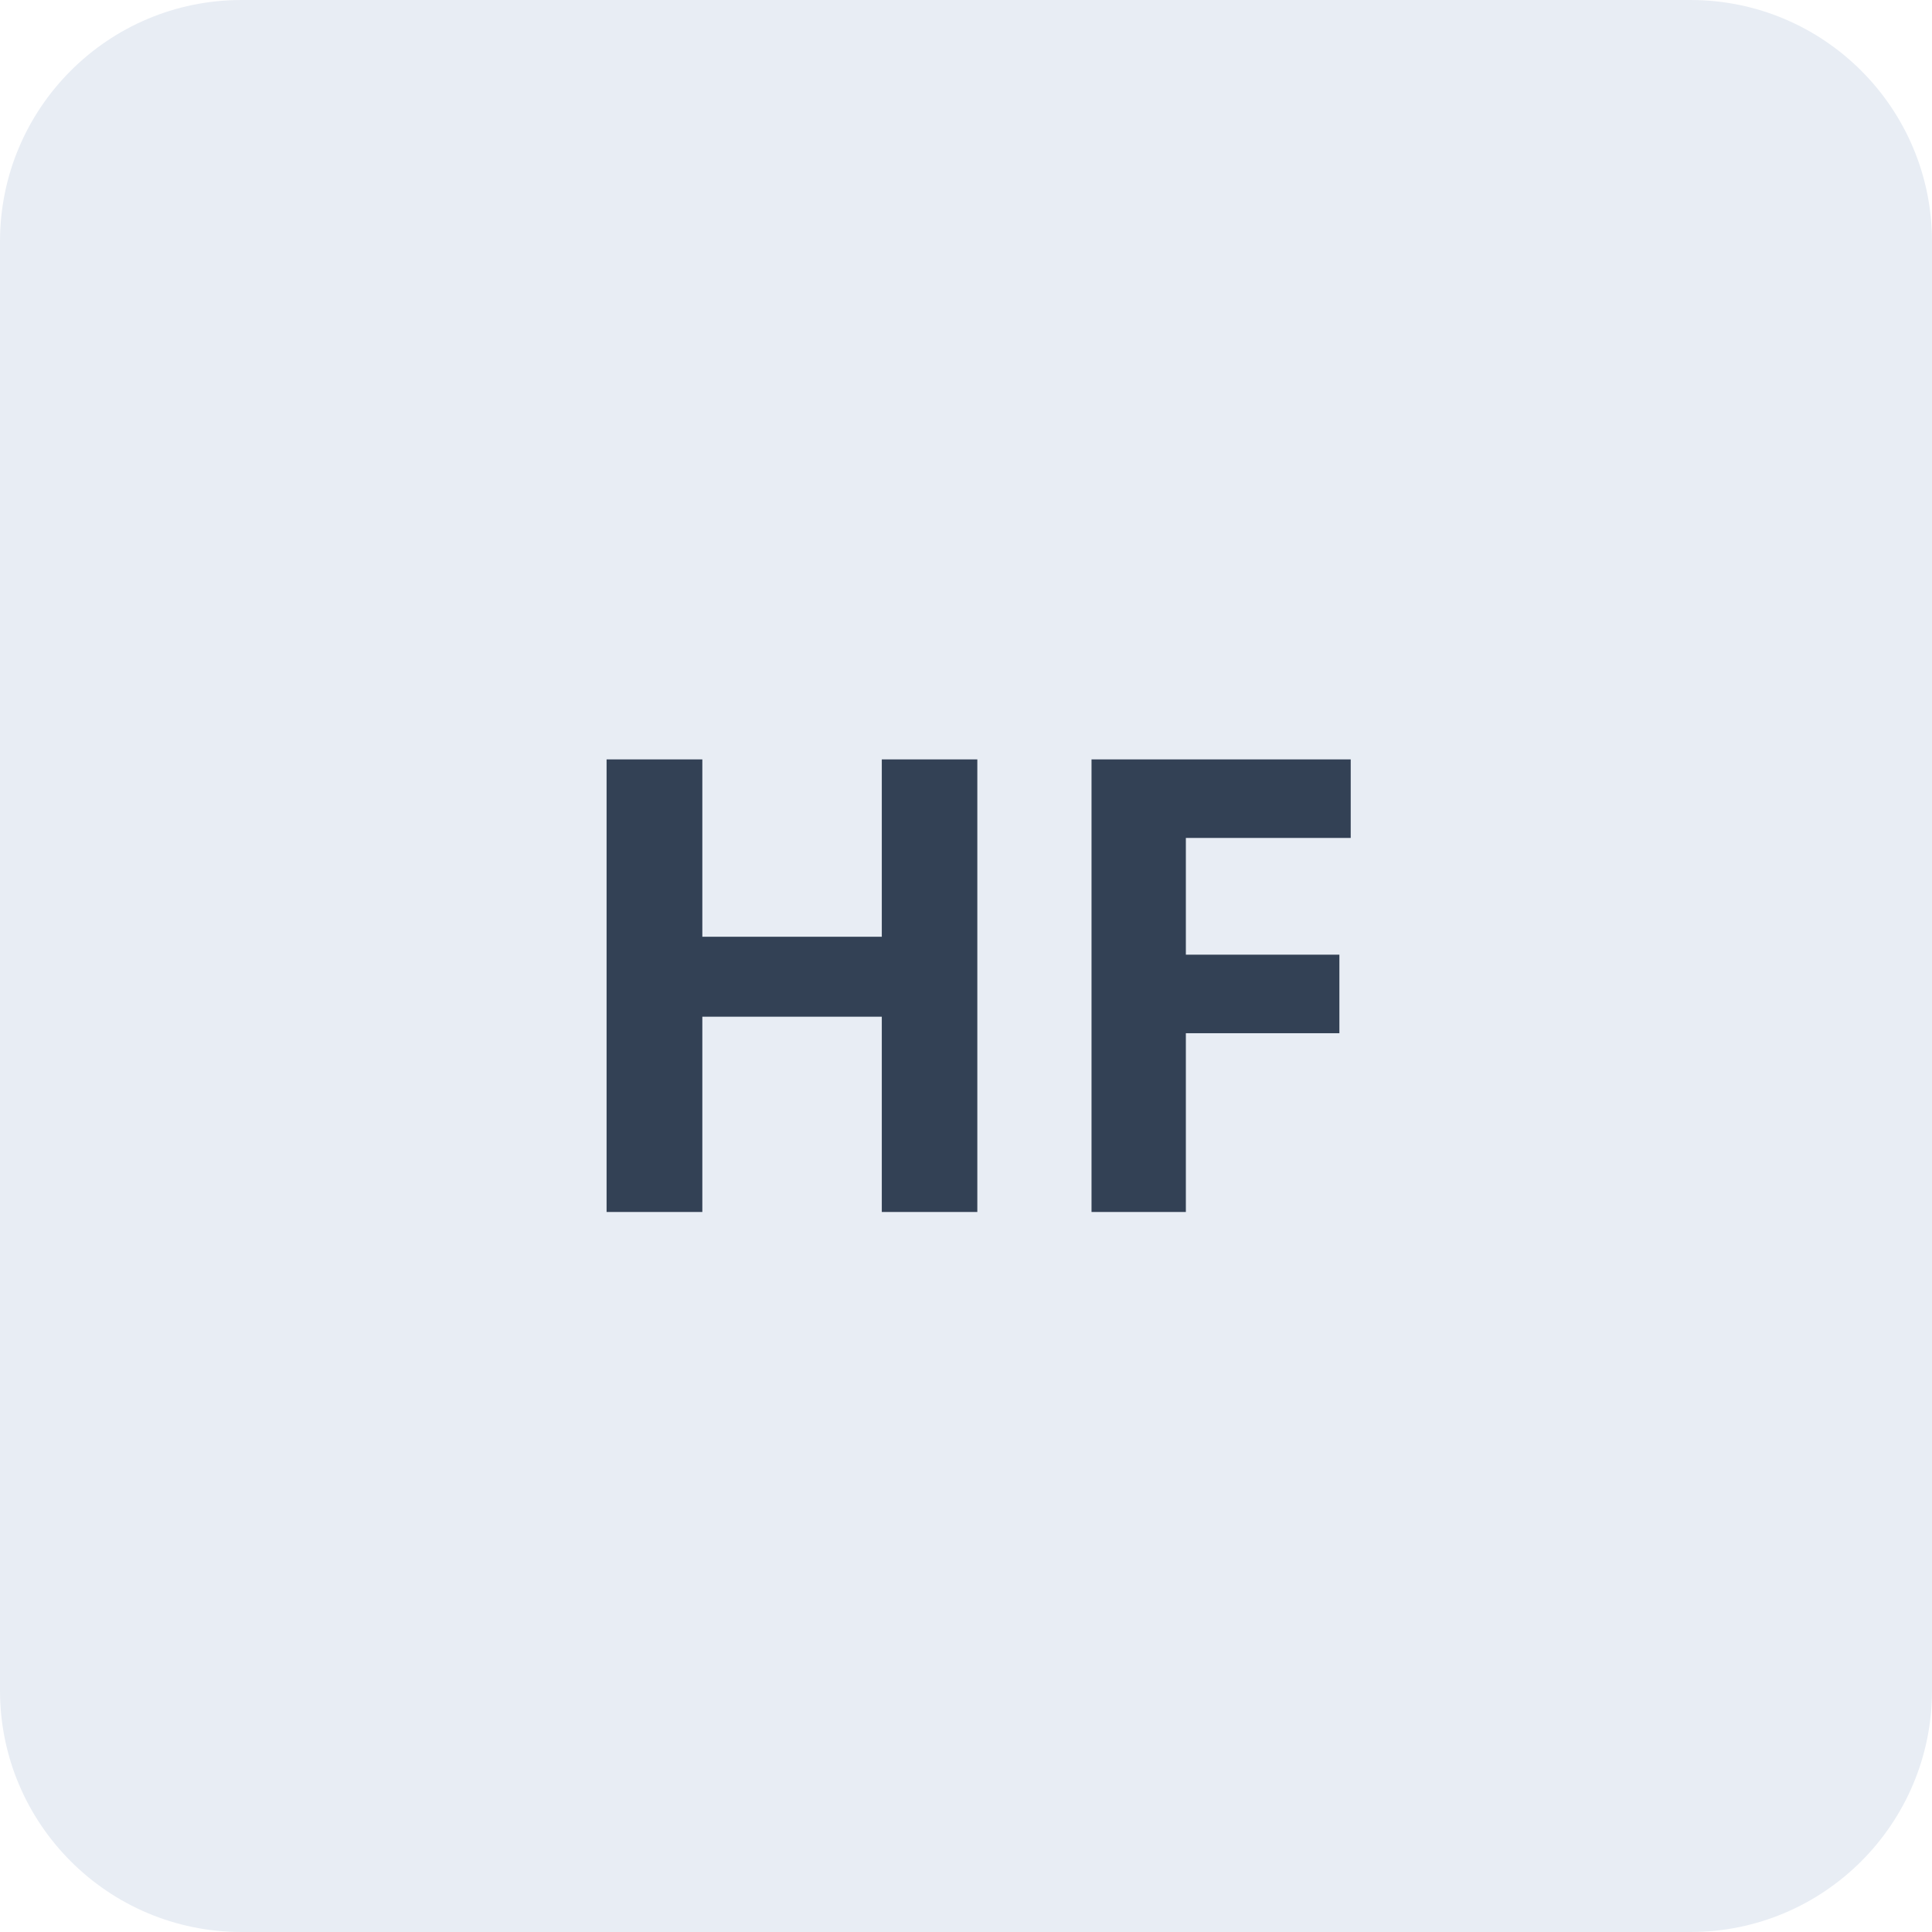
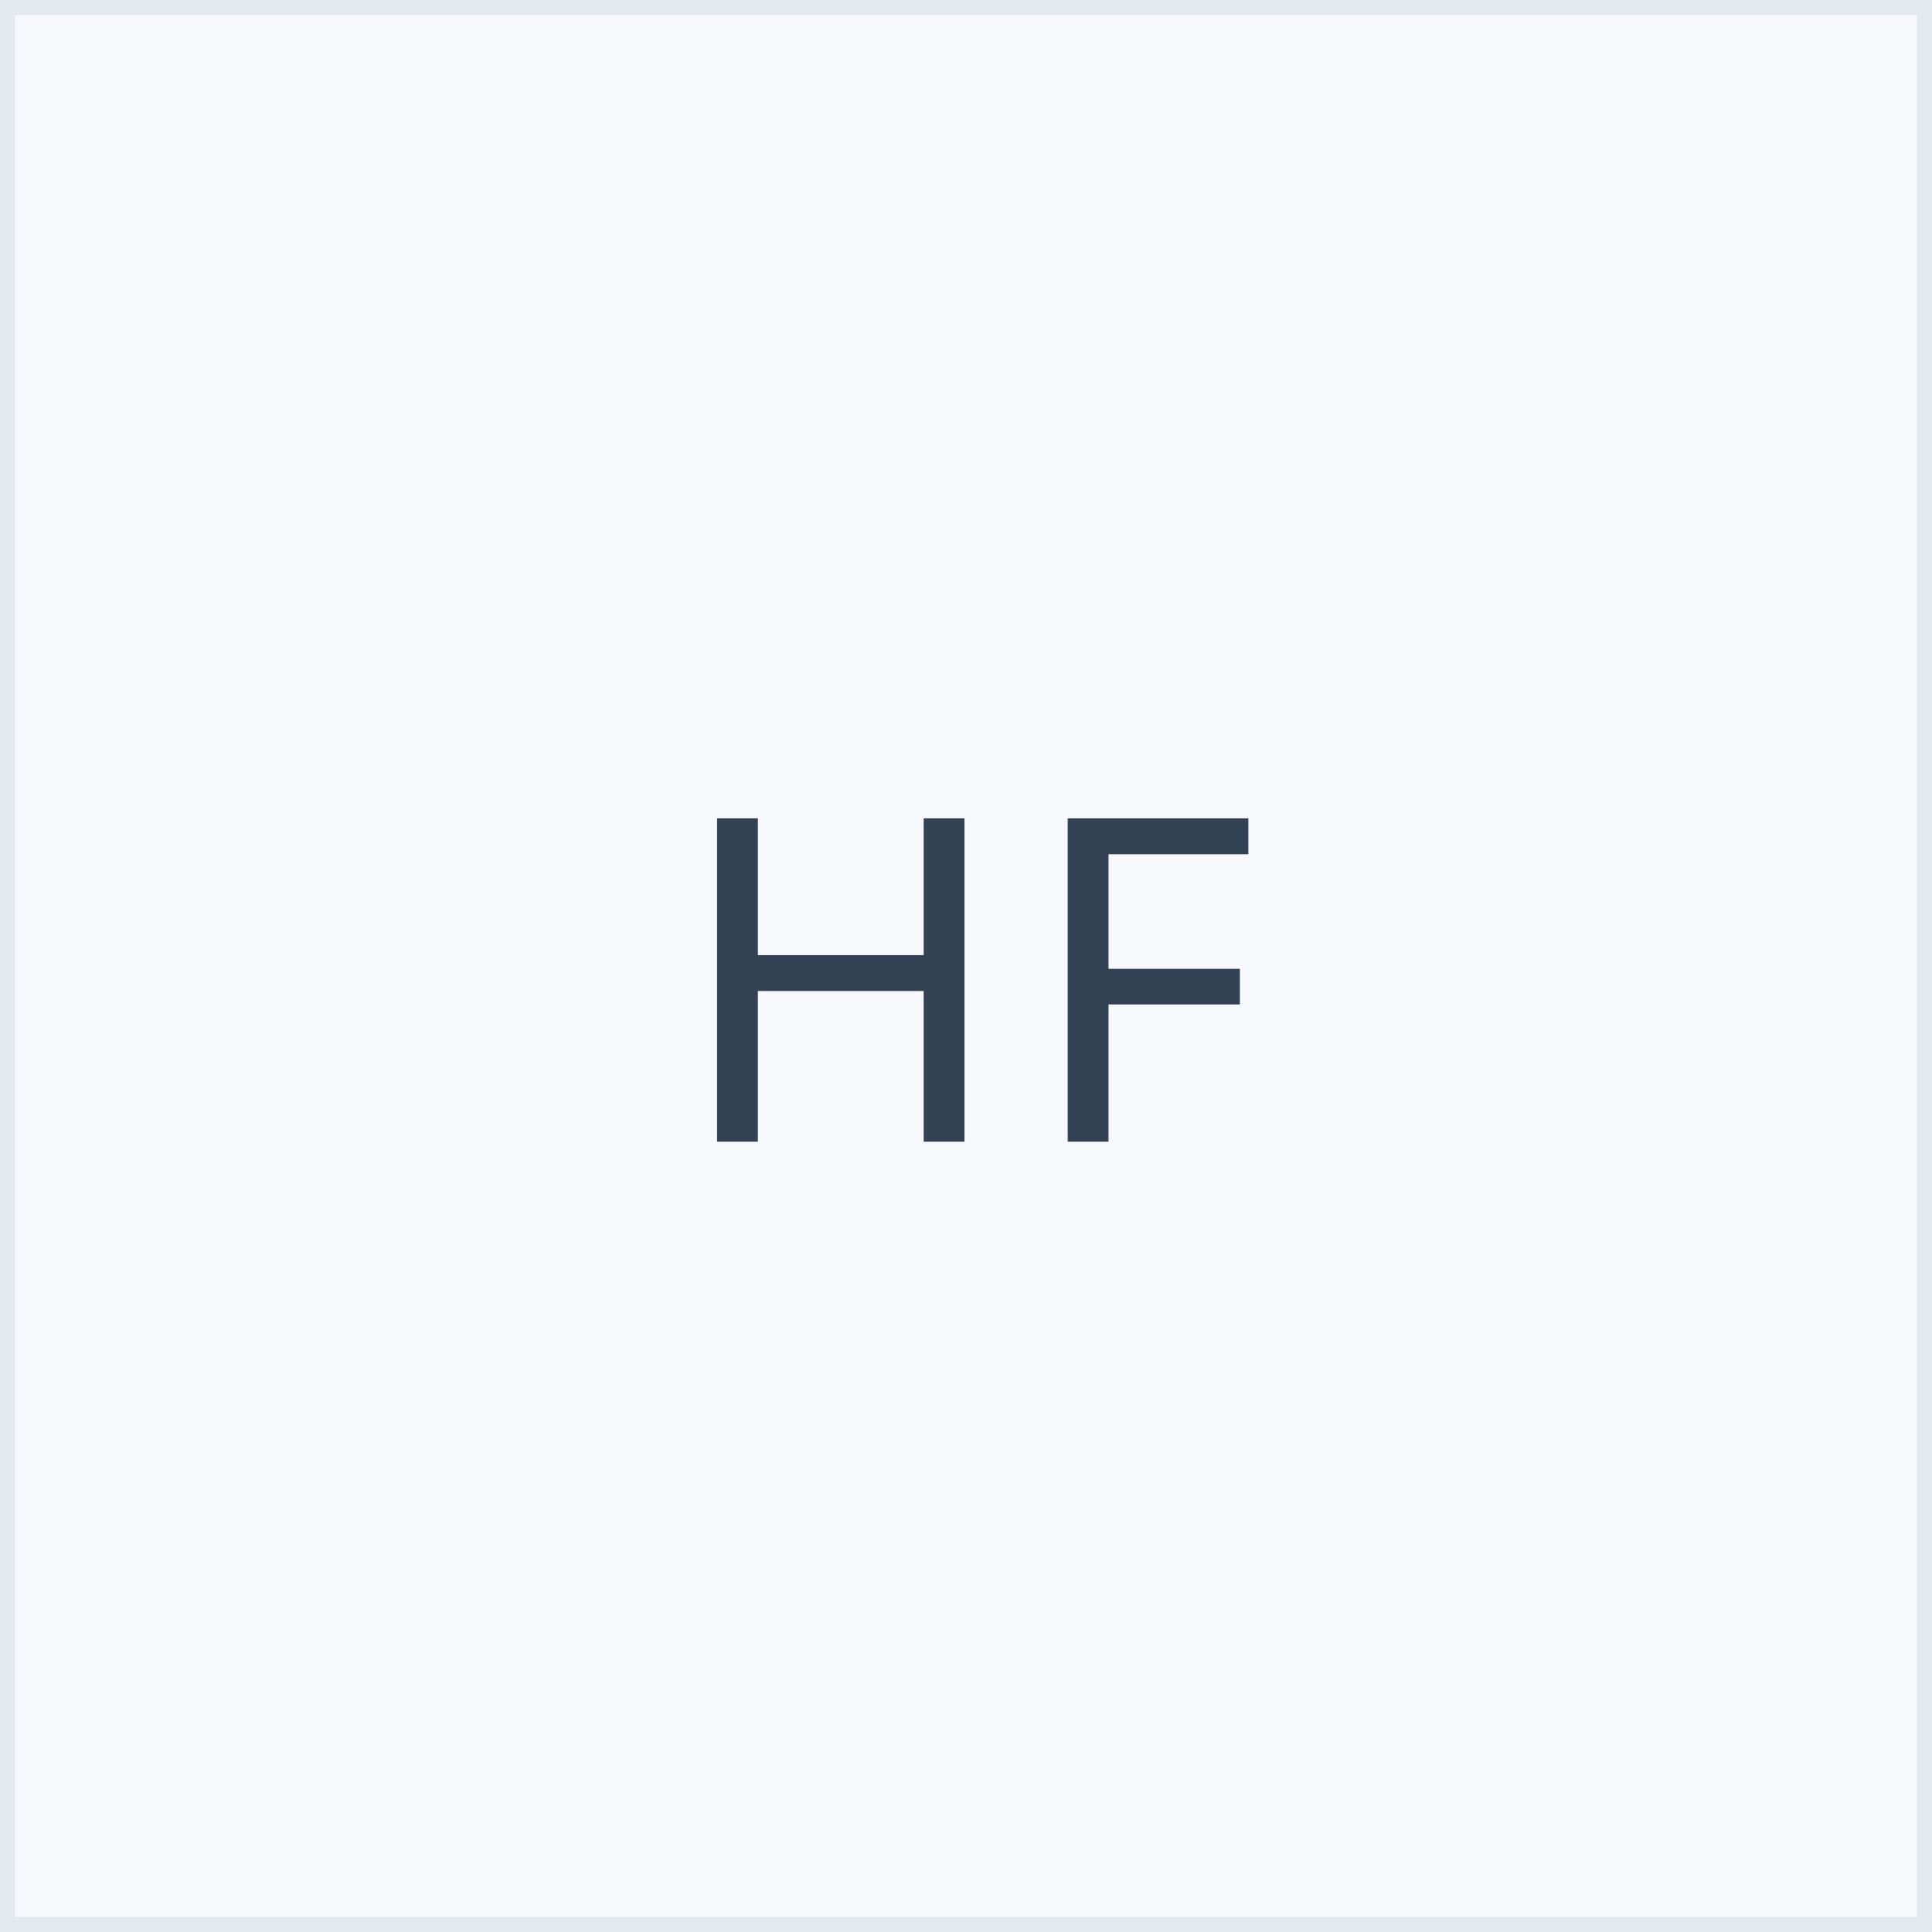
<svg xmlns="http://www.w3.org/2000/svg" viewBox="0 0 128 128" role="img" aria-hidden="true">
-   <rect width="128" height="128" rx="16" fill="#E8EDF4" />
-   <text x="64" y="64" text-anchor="middle" dominant-baseline="central" font-family="ui-sans-serif, system-ui, sans-serif" font-size="42" font-weight="600" fill="#334155">HF</text>
+   <rect width="128" height="128" fill="#F6F8FB" />
+   <rect x="0.5" y="0.5" width="127" height="127" fill="none" stroke="#E4E9F0" />
+   <text x="64" y="64" text-anchor="middle" dominant-baseline="central" font-family="ui-sans-serif, system-ui, sans-serif" font-size="30" font-weight="500" letter-spacing="1" fill="#334155">HF</text>
</svg>
